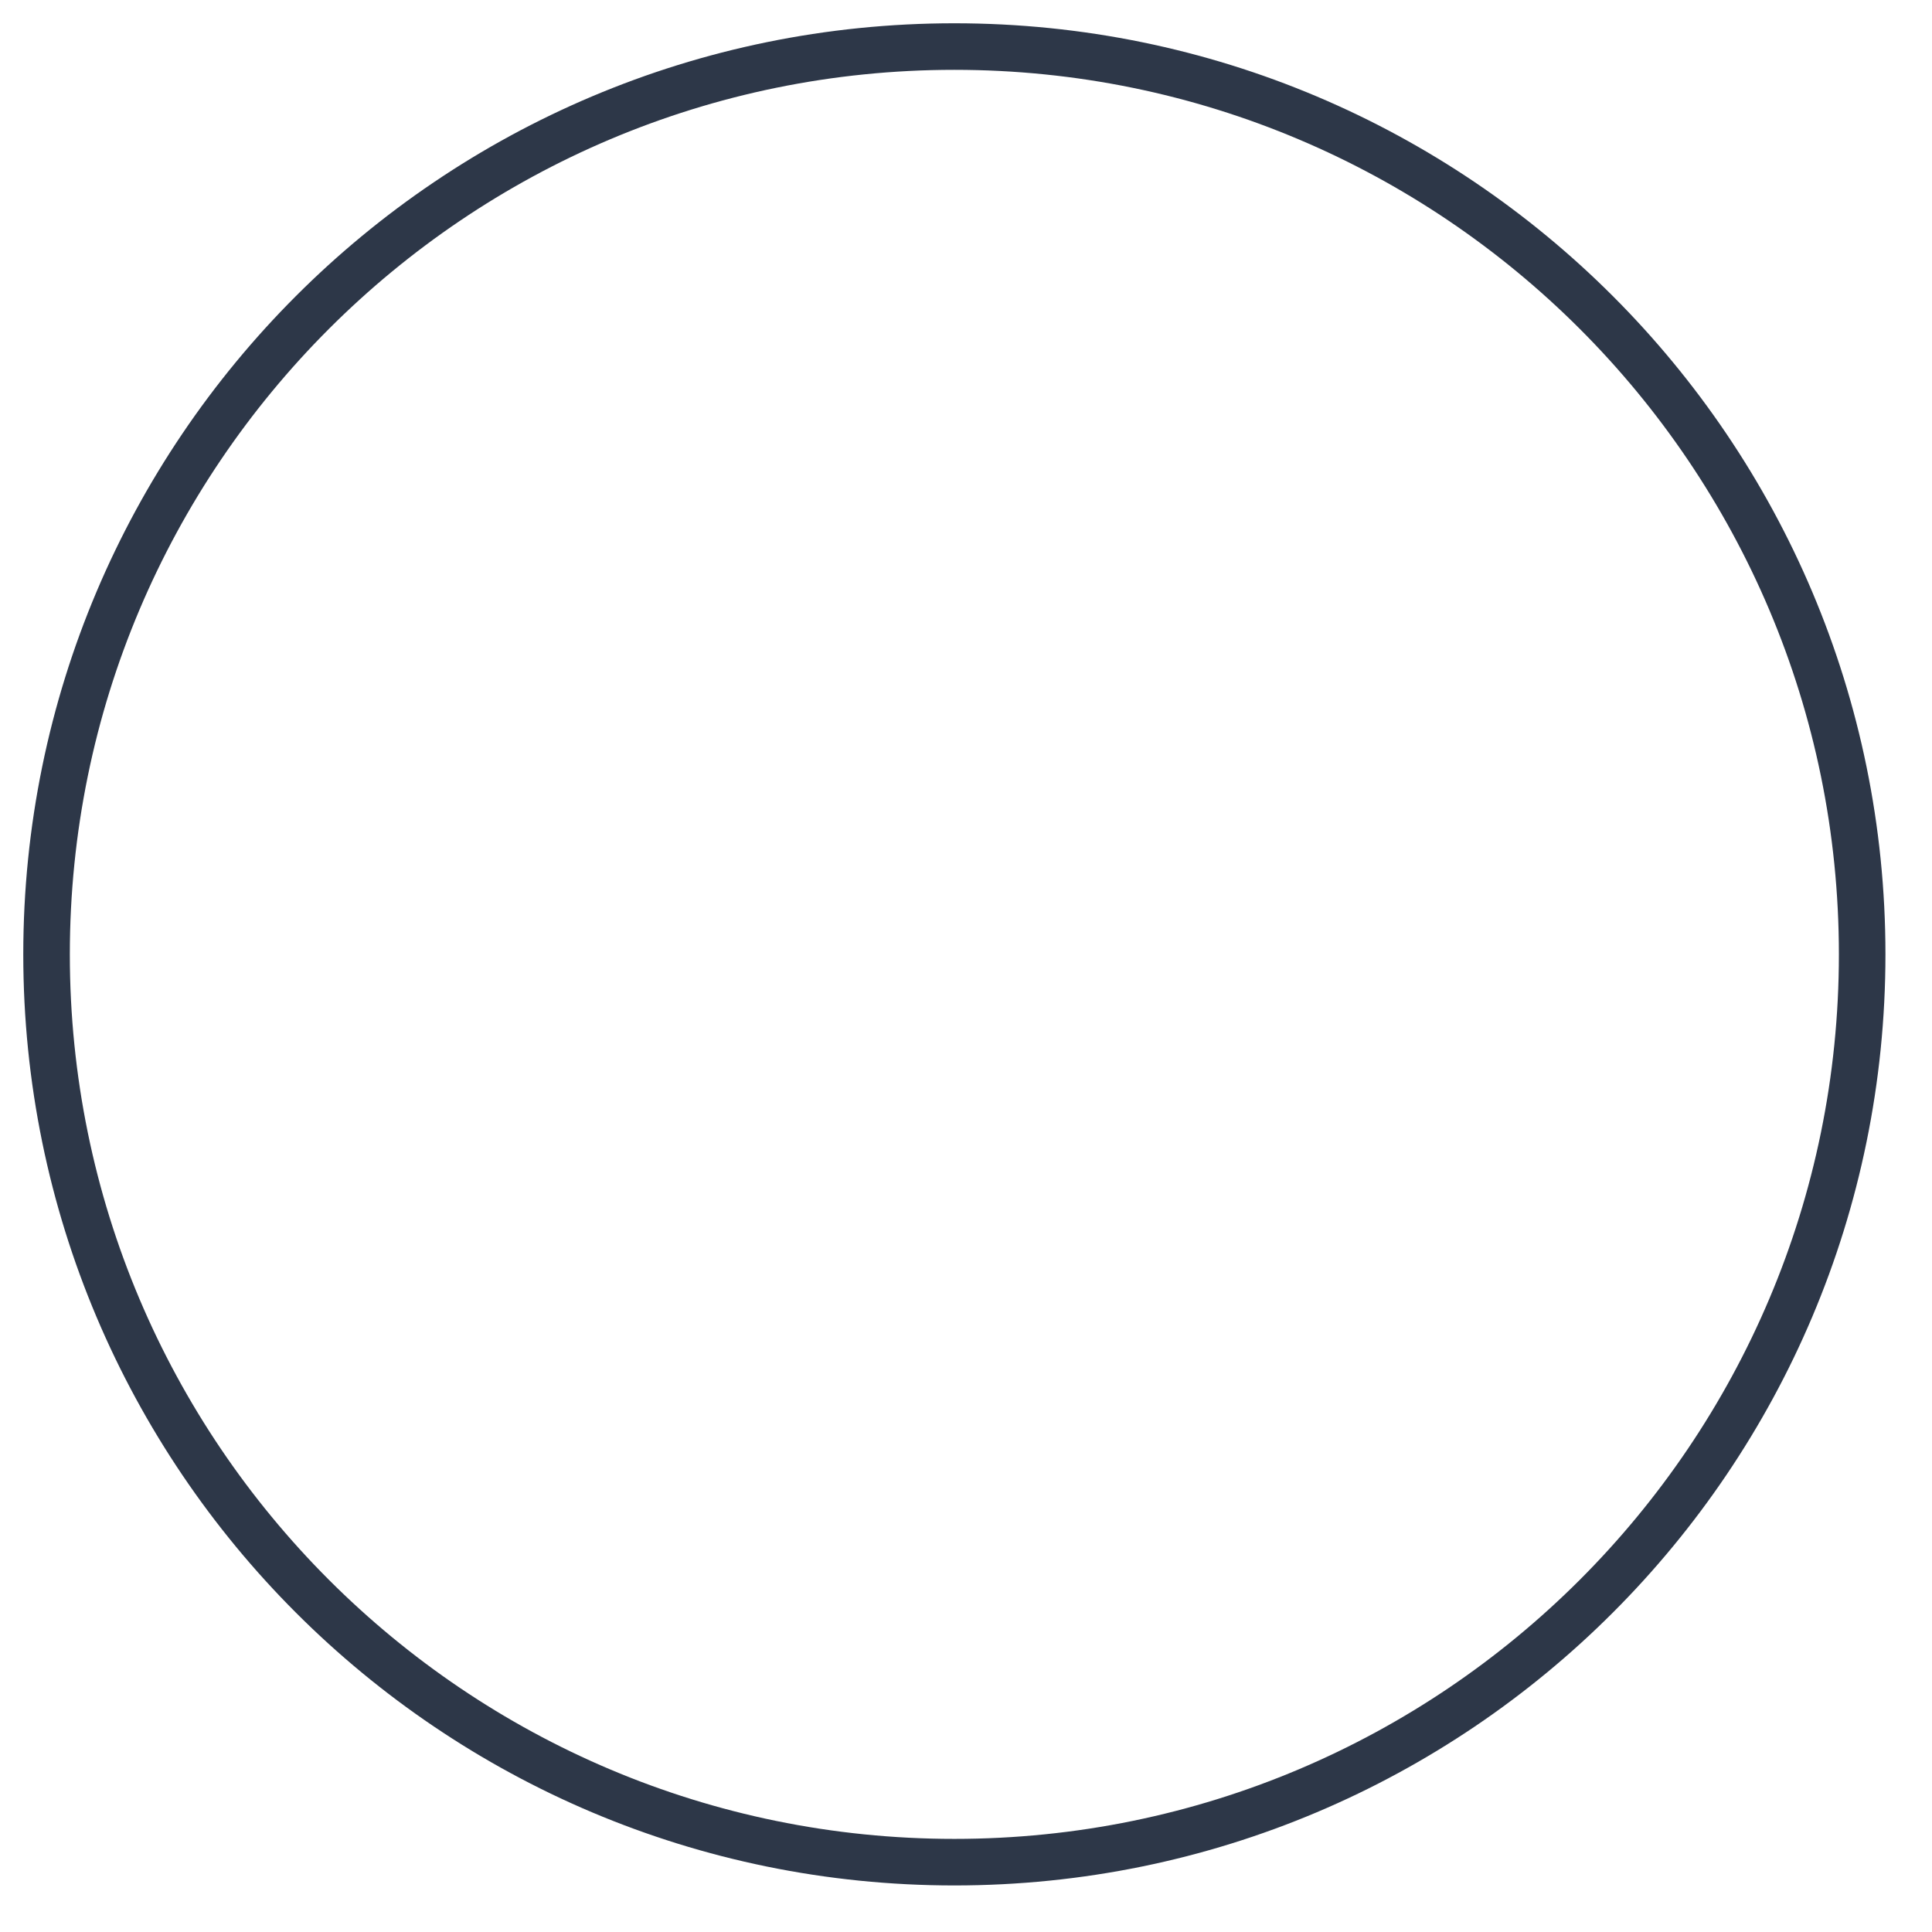
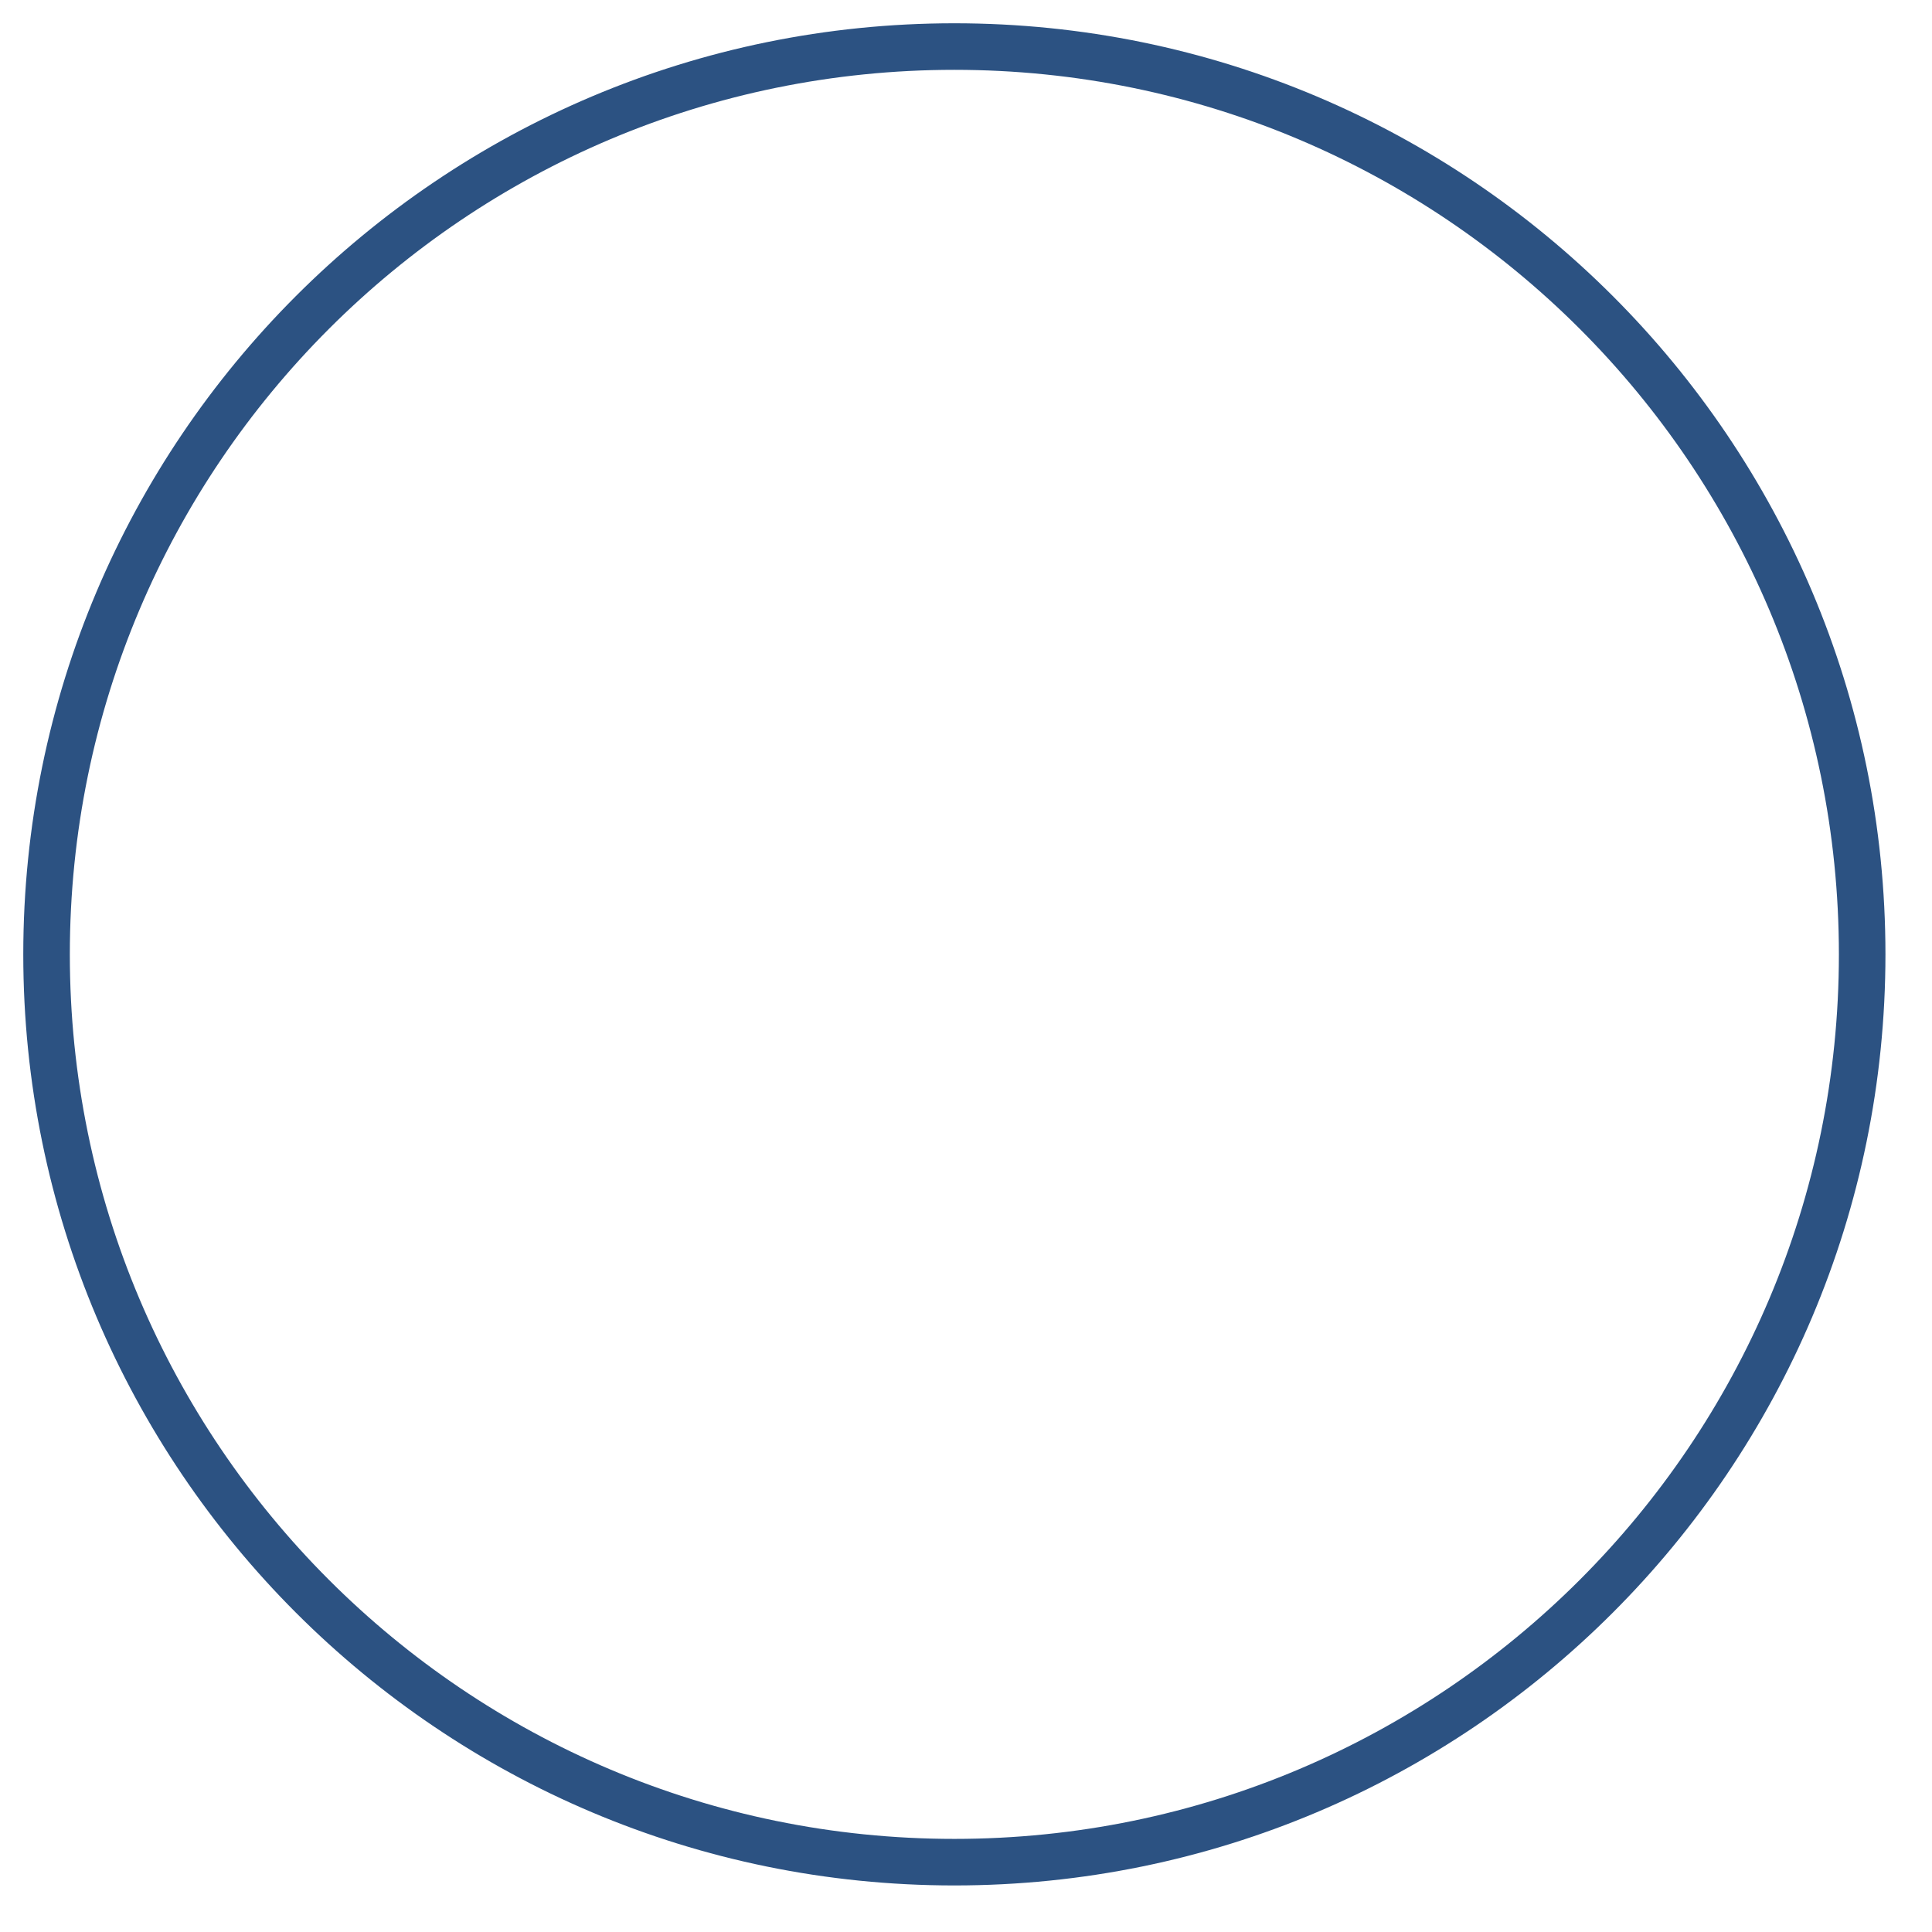
<svg xmlns="http://www.w3.org/2000/svg" data-name="Layer 2" viewBox="9 9 83 83" x="0px" y="0px">
-   <path fill="#2d3748" d="M50,12A38,38,0,1,1,12,50,38,38,0,0,1,50,12m0-2A40,40,0,1,0,90,50,40,40,0,0,0,50,10Z" />
+   <path fill="#2c5282" d="M50,12A38,38,0,1,1,12,50,38,38,0,0,1,50,12m0-2A40,40,0,1,0,90,50,40,40,0,0,0,50,10Z" />
</svg>
